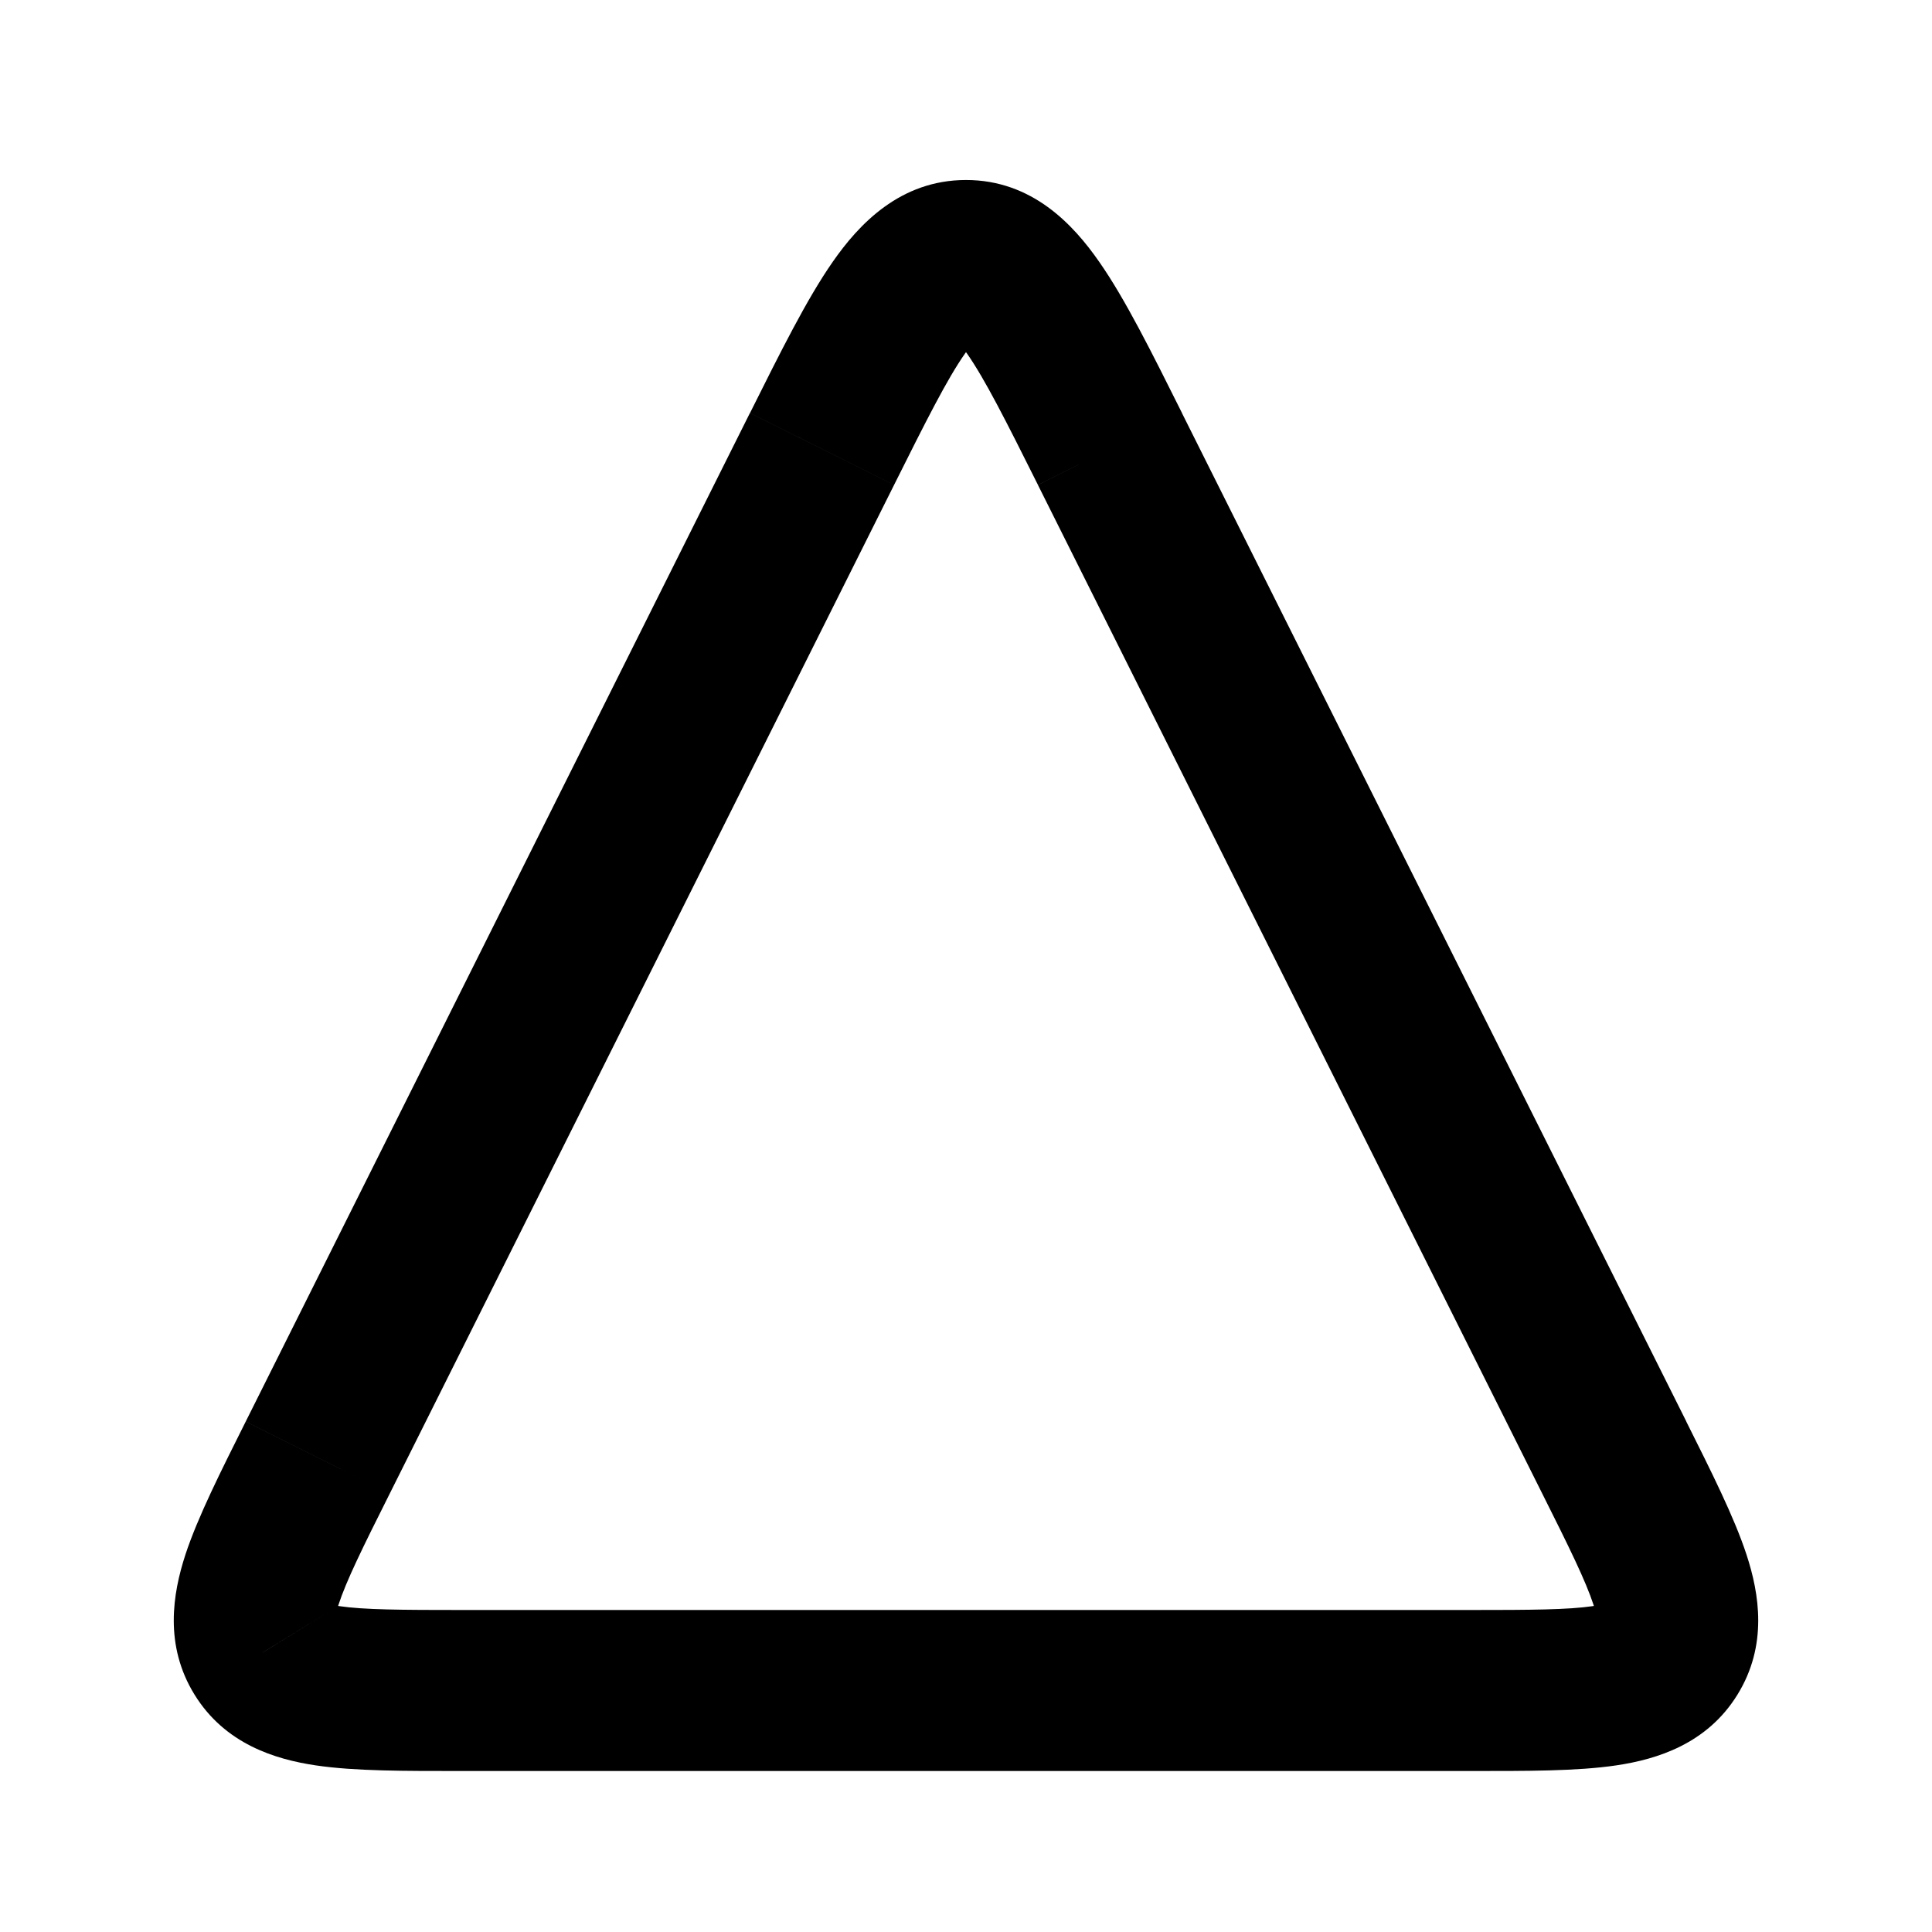
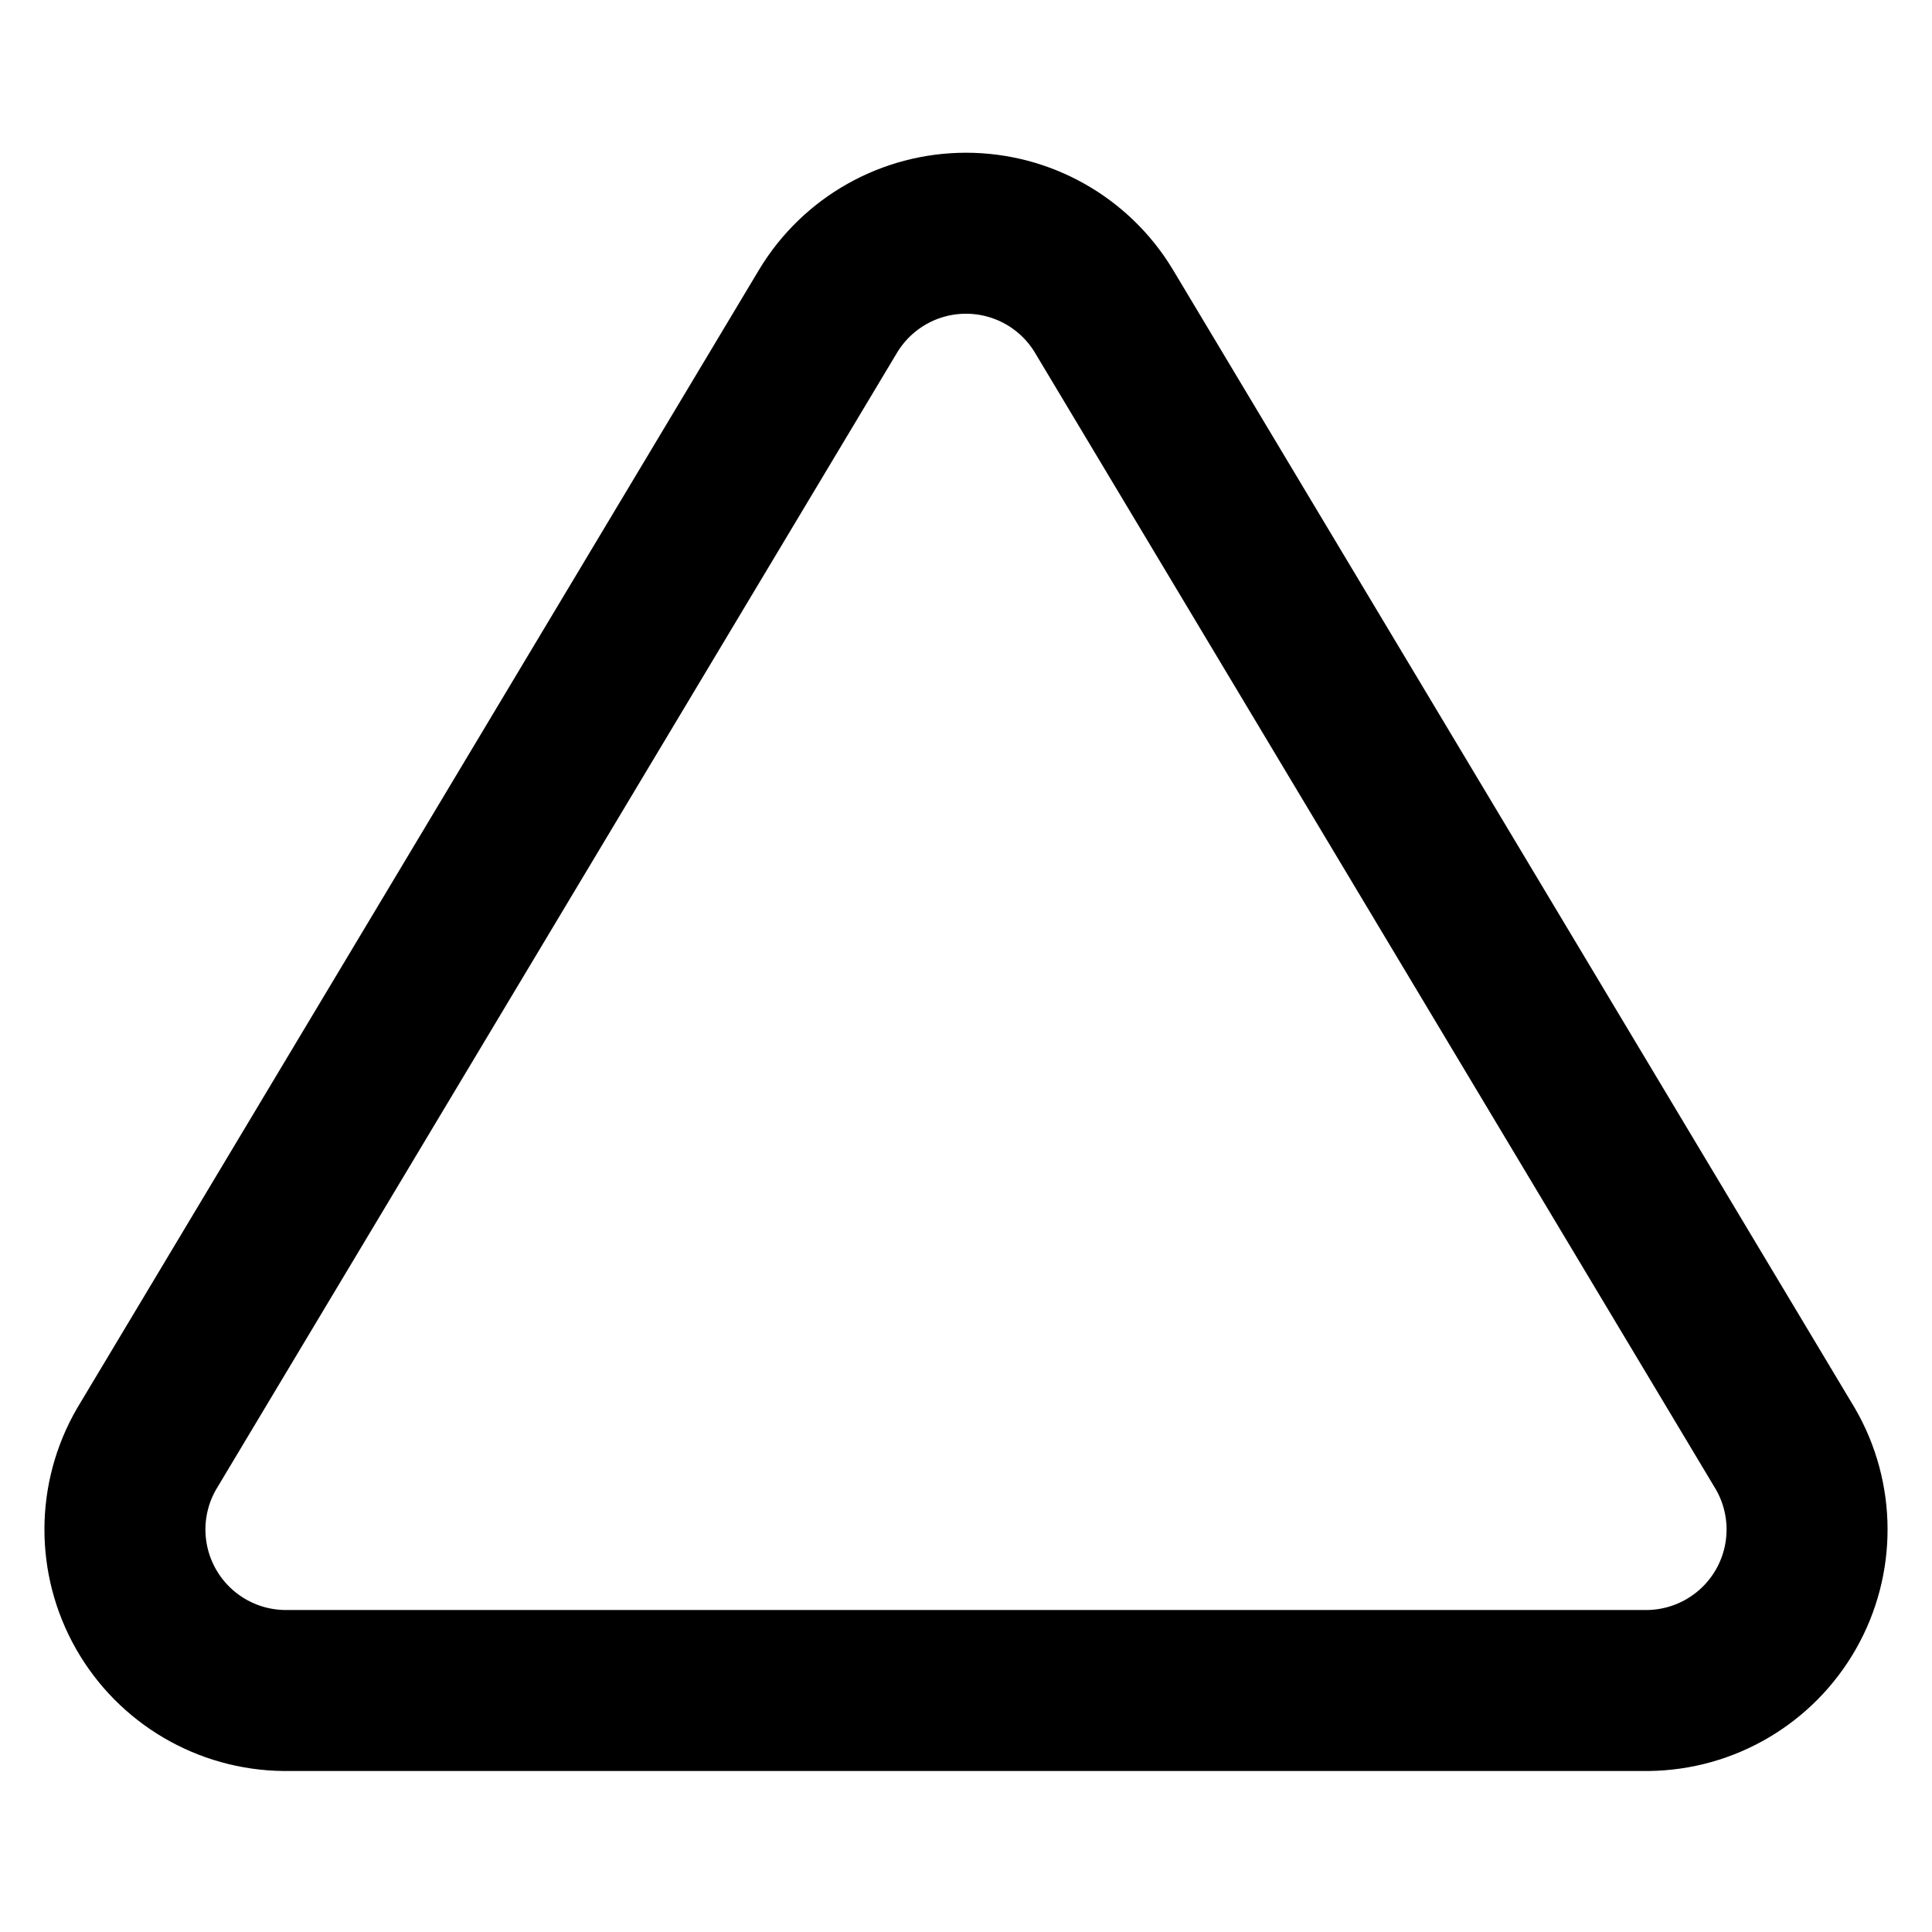
- <svg xmlns="http://www.w3.org/2000/svg" width="24" height="24" fill="none">
-   <path d="M3.947 18.106l-.894-.448.894.448zm-.68 2.42L4.118 20l-.85.526zm17.466 0l.85.526-.85-.526zM10.21 5.578l-.894-.448.894.448zM12 3.236v-1 1zM4.842 18.553l6.264-12.528-1.79-.895-6.263 12.528 1.789.895zm8.052-12.528l6.264 12.528 1.79-.895L14.682 5.13l-1.789.895zM18.264 20H5.736v2h12.528v-2zM3.053 17.658c-.31.62-.595 1.184-.75 1.655-.158.485-.265 1.126.114 1.739L4.118 20c.086.138-.006.218.087-.065.096-.296.297-.704.637-1.382l-1.79-.895zM5.736 20c-.759 0-1.213-.003-1.521-.048-.294-.044-.182-.09-.097.048l-1.701 1.052c.378.612 1 .803 1.504.878.49.073 1.123.07 1.815.07v-2zm13.422-1.447c.34.678.54 1.086.637 1.382.093.283.002.203.087.065l1.701 1.052c.379-.613.272-1.254.113-1.739-.154-.47-.44-1.036-.749-1.655l-1.789.895zM18.264 22c.692 0 1.325.003 1.815-.07.505-.075 1.126-.266 1.504-.878L19.882 20c.085-.138.197-.092-.097-.048-.308.045-.762.048-1.521.048v2zM11.106 6.025c.405-.811.66-1.316.88-1.631.225-.322.216-.158.014-.158v-2c-.82 0-1.333.554-1.653 1.013-.325.465-.655 1.131-1.03 1.881l1.789.895zm3.577-.895c-.375-.75-.705-1.416-1.03-1.88-.32-.46-.833-1.014-1.653-1.014v2c-.202 0-.211-.164.014.158.22.315.475.82.88 1.63l1.79-.894z" fill="currentColor" />
+ <svg xmlns="http://www.w3.org/2000/svg" width="24" height="24" viewBox="0 0 24 24" fill="none" stroke="currentColor" stroke-width="2" stroke-linecap="round" stroke-linejoin="round">
+   <path d="M10.29 3.86L1.82 18a2 2 0 0 0 1.71 3h16.94a2 2 0 0 0 1.71-3L13.71 3.86a2 2 0 0 0-3.42 0z" />
</svg>
